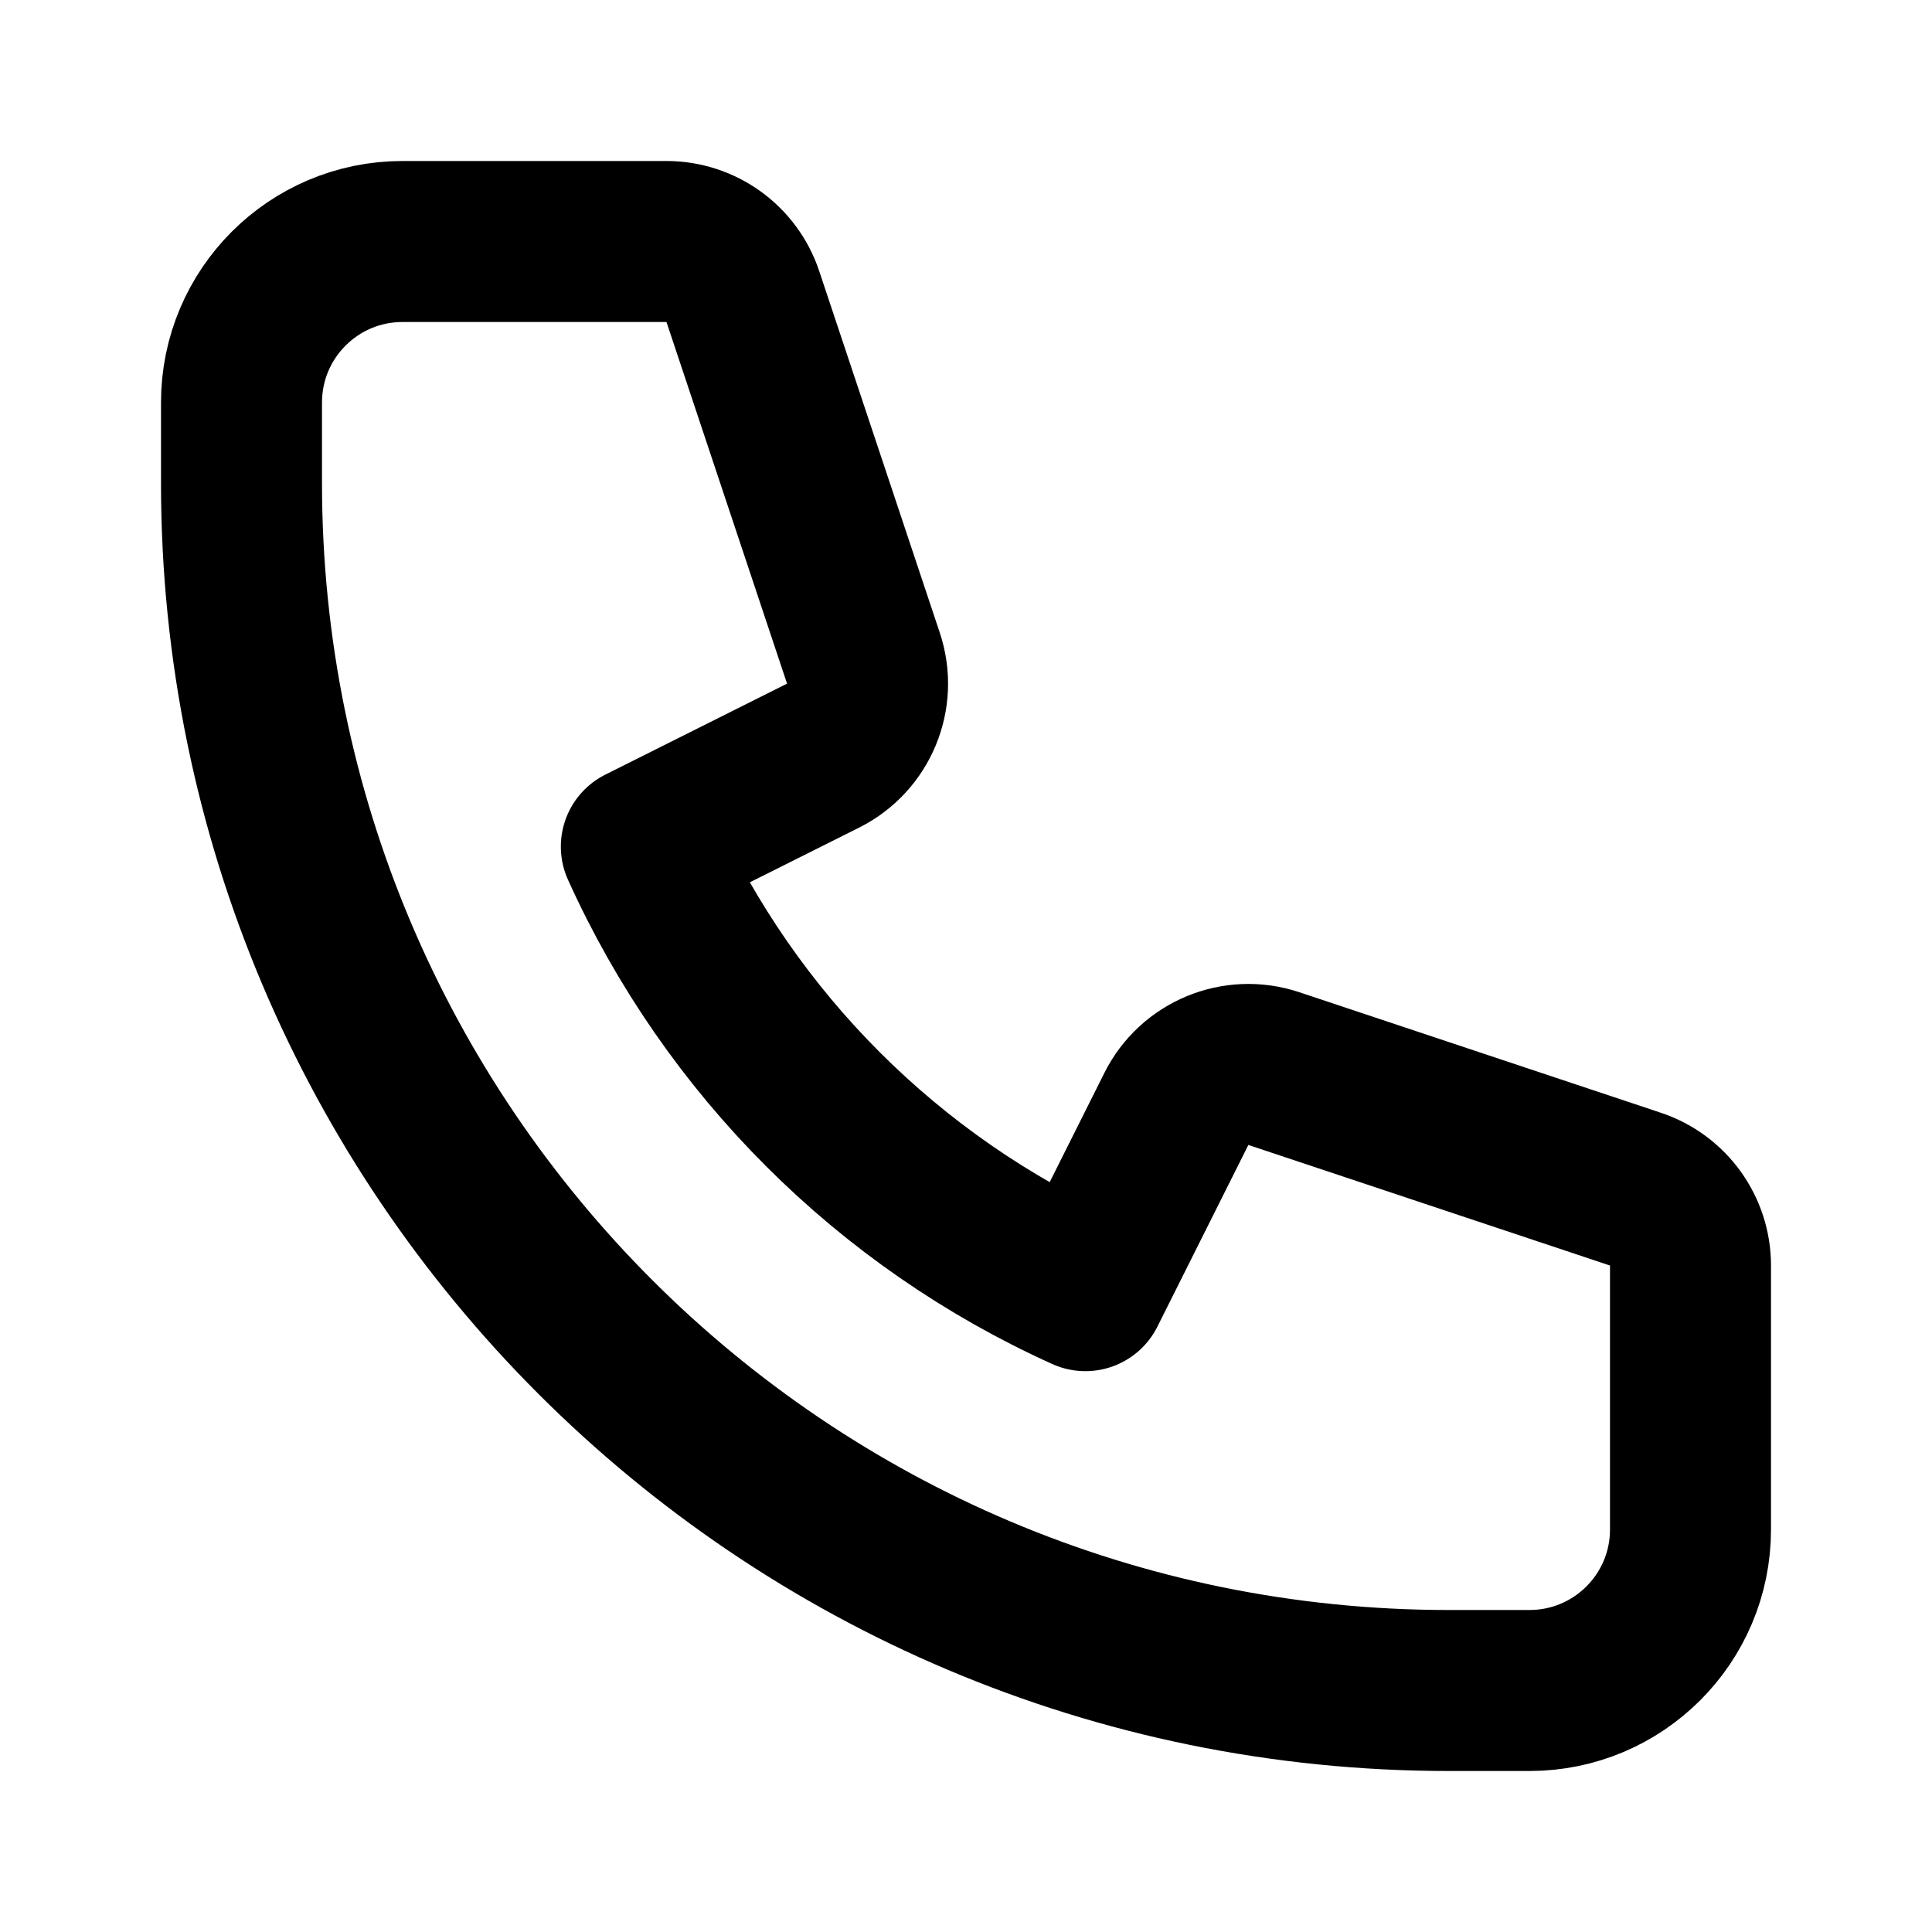
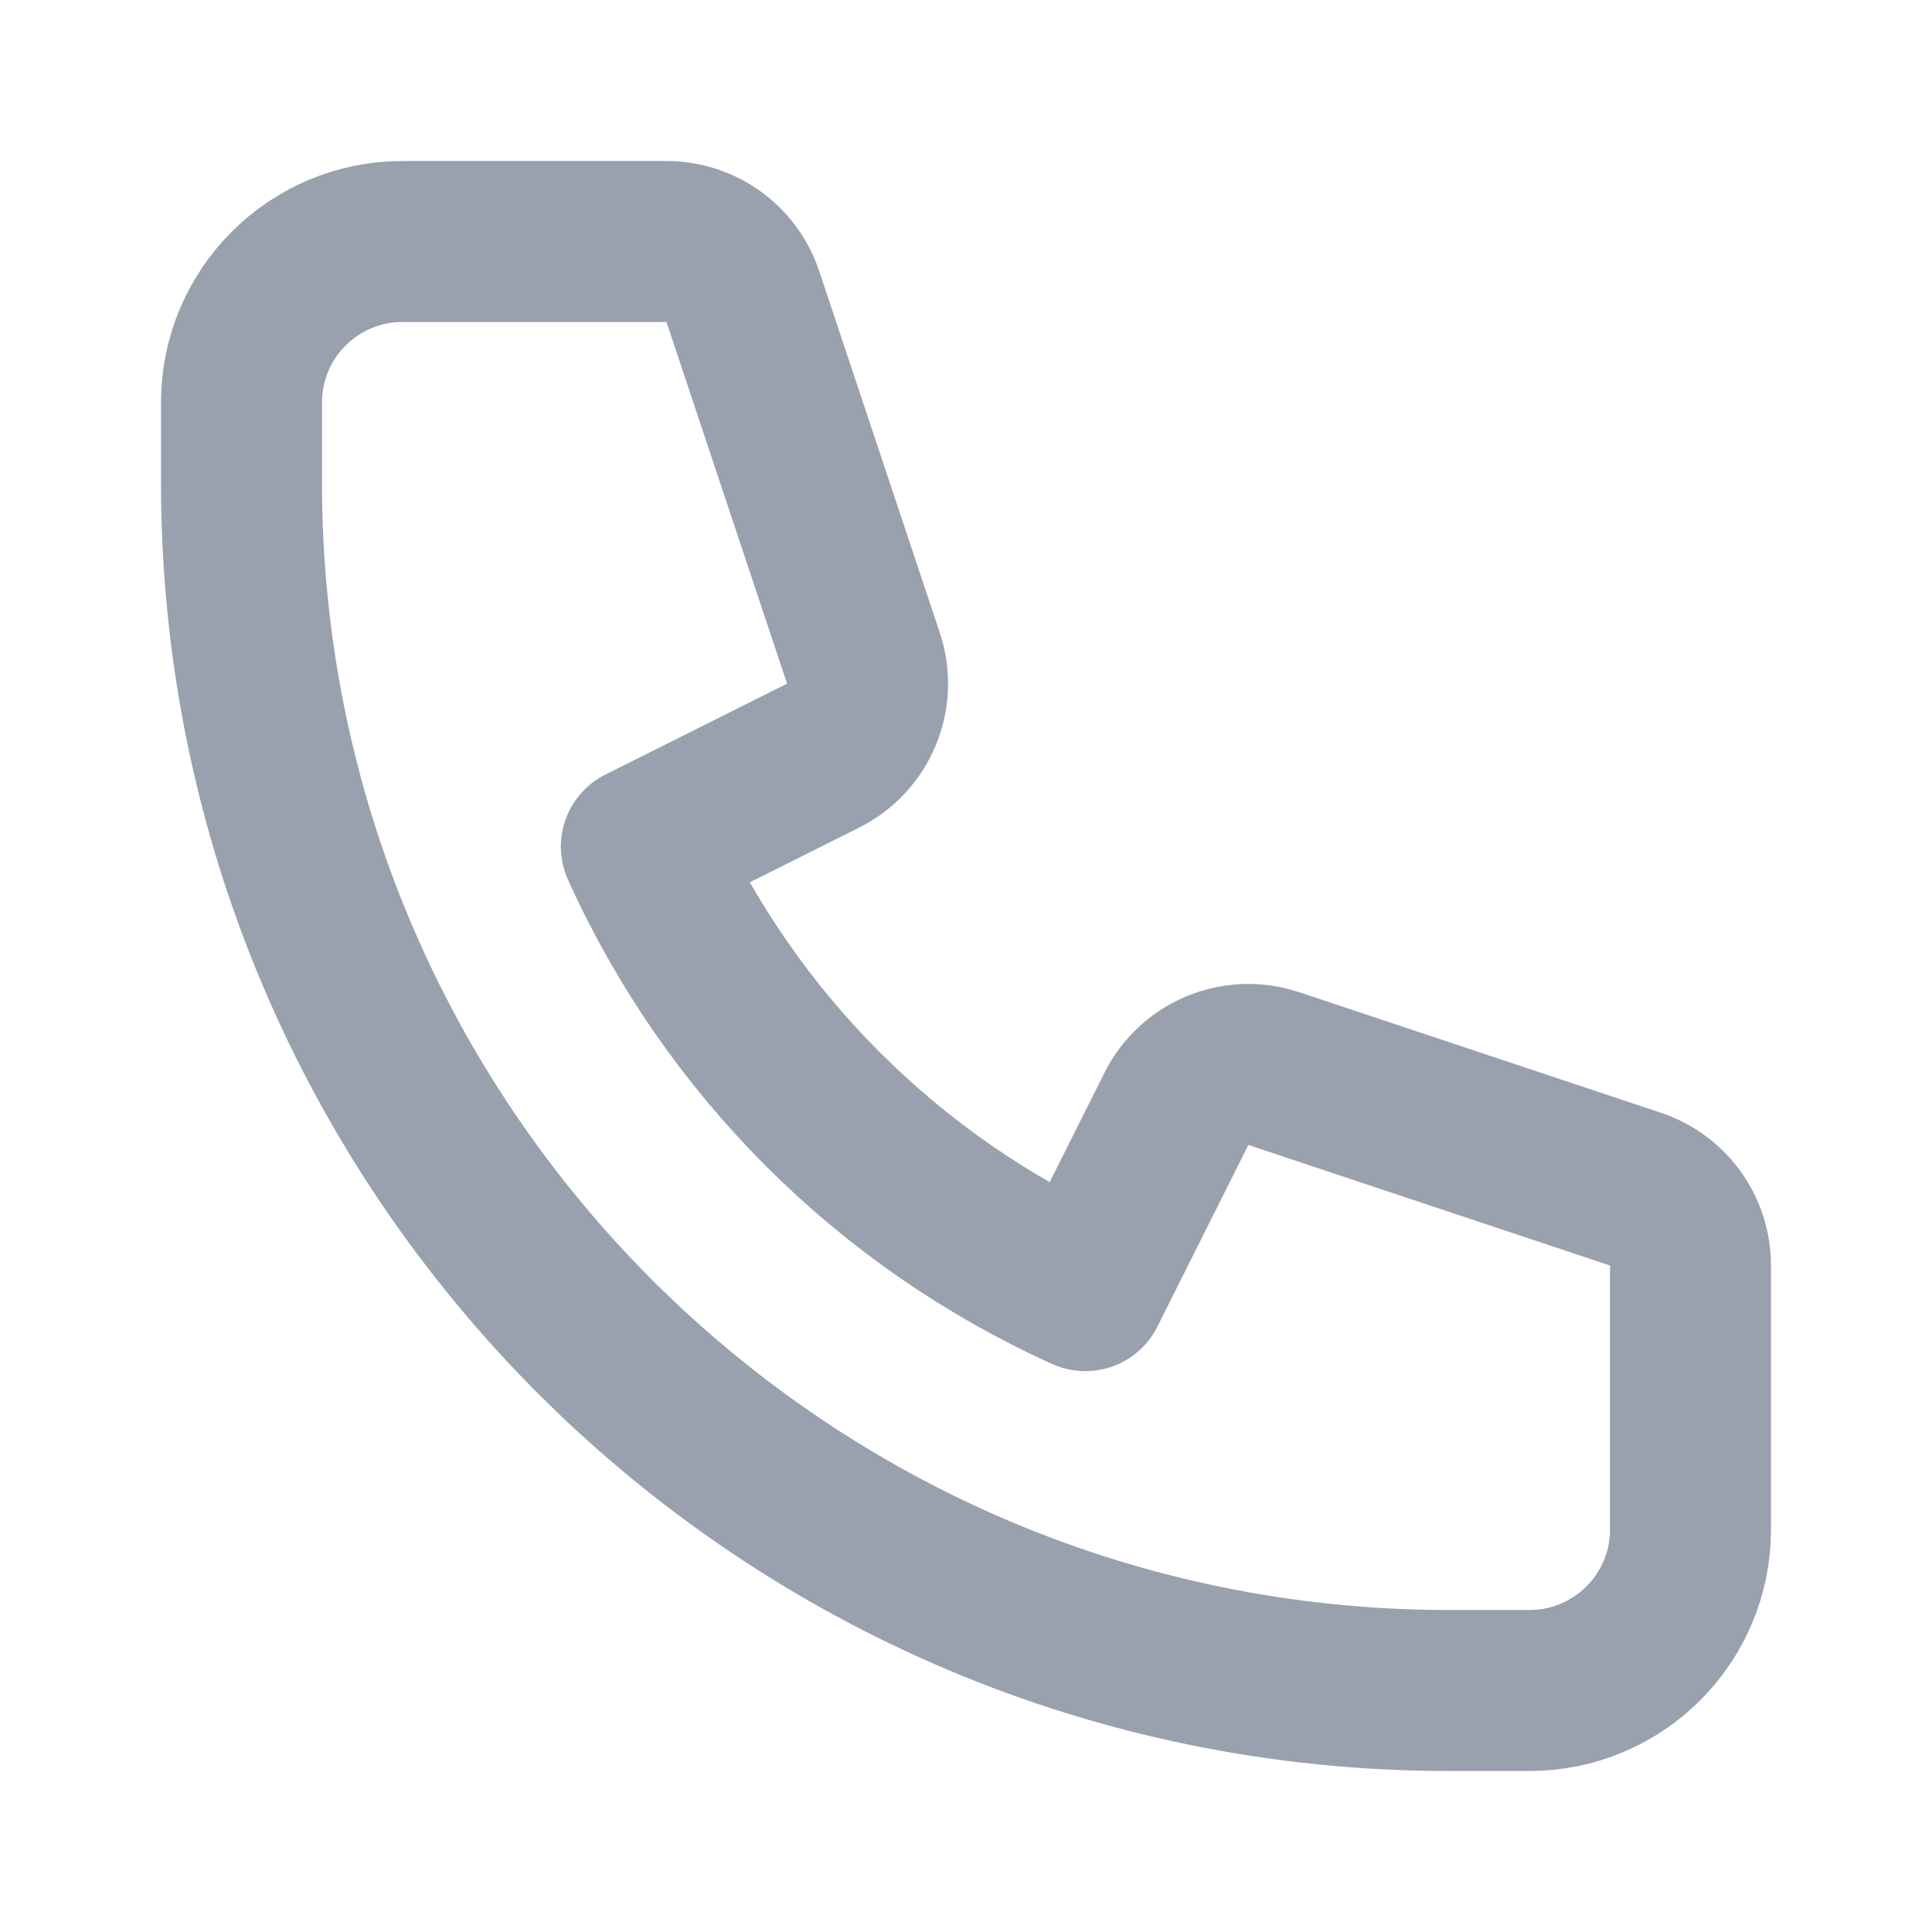
- <svg xmlns="http://www.w3.org/2000/svg" viewBox="0 0 24 24" fill="none" stroke="currentColor" stroke-width="2" stroke-linecap="round" stroke-linejoin="round">
+ <svg xmlns="http://www.w3.org/2000/svg" viewBox="0 0 24 24" fill="none" stroke="#99A1AF" stroke-width="2" stroke-linecap="round" stroke-linejoin="round">
  <path d="M3 5a2 2 0 012-2h3.28a1 1 0 01.948.684l1.498 4.493a1 1 0 01-.502 1.21l-2.257 1.13a11.042 11.042 0 005.516 5.516l1.13-2.257a1 1 0 011.21-.502l4.493 1.498a1 1 0 01.684.949V19a2 2 0 01-2 2h-1C9.716 21 3 14.284 3 6V5z" />
</svg>
